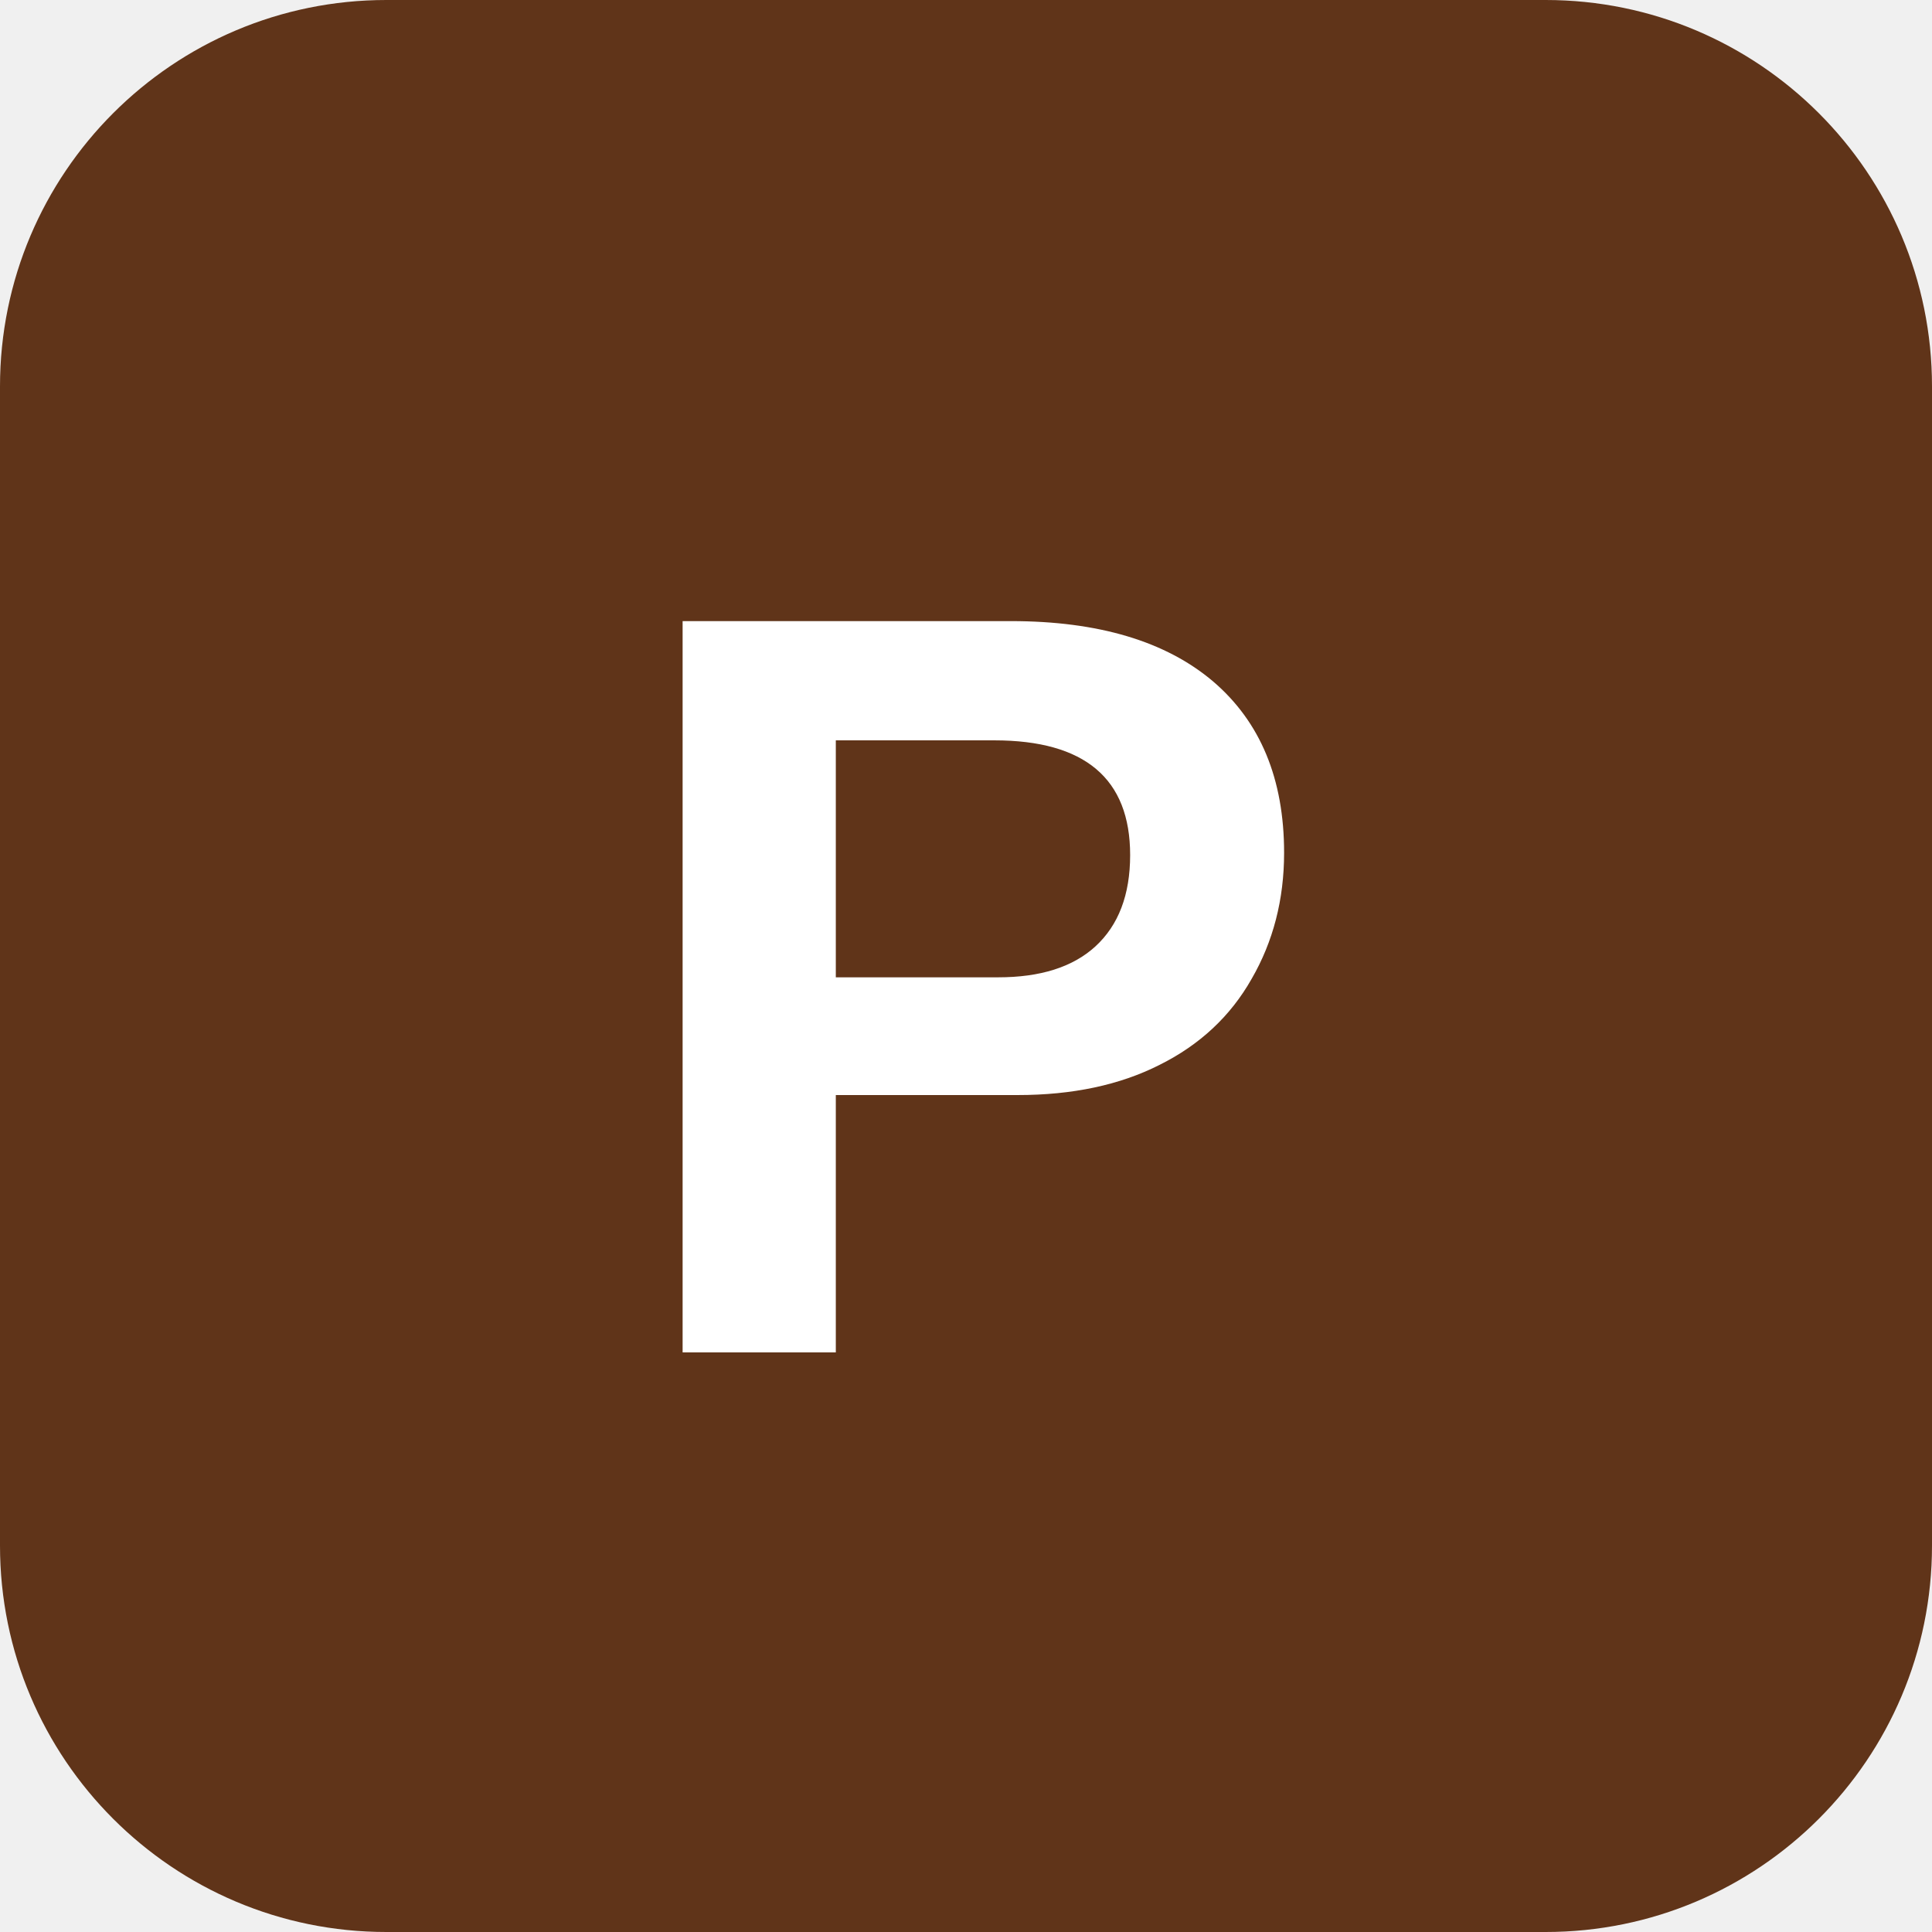
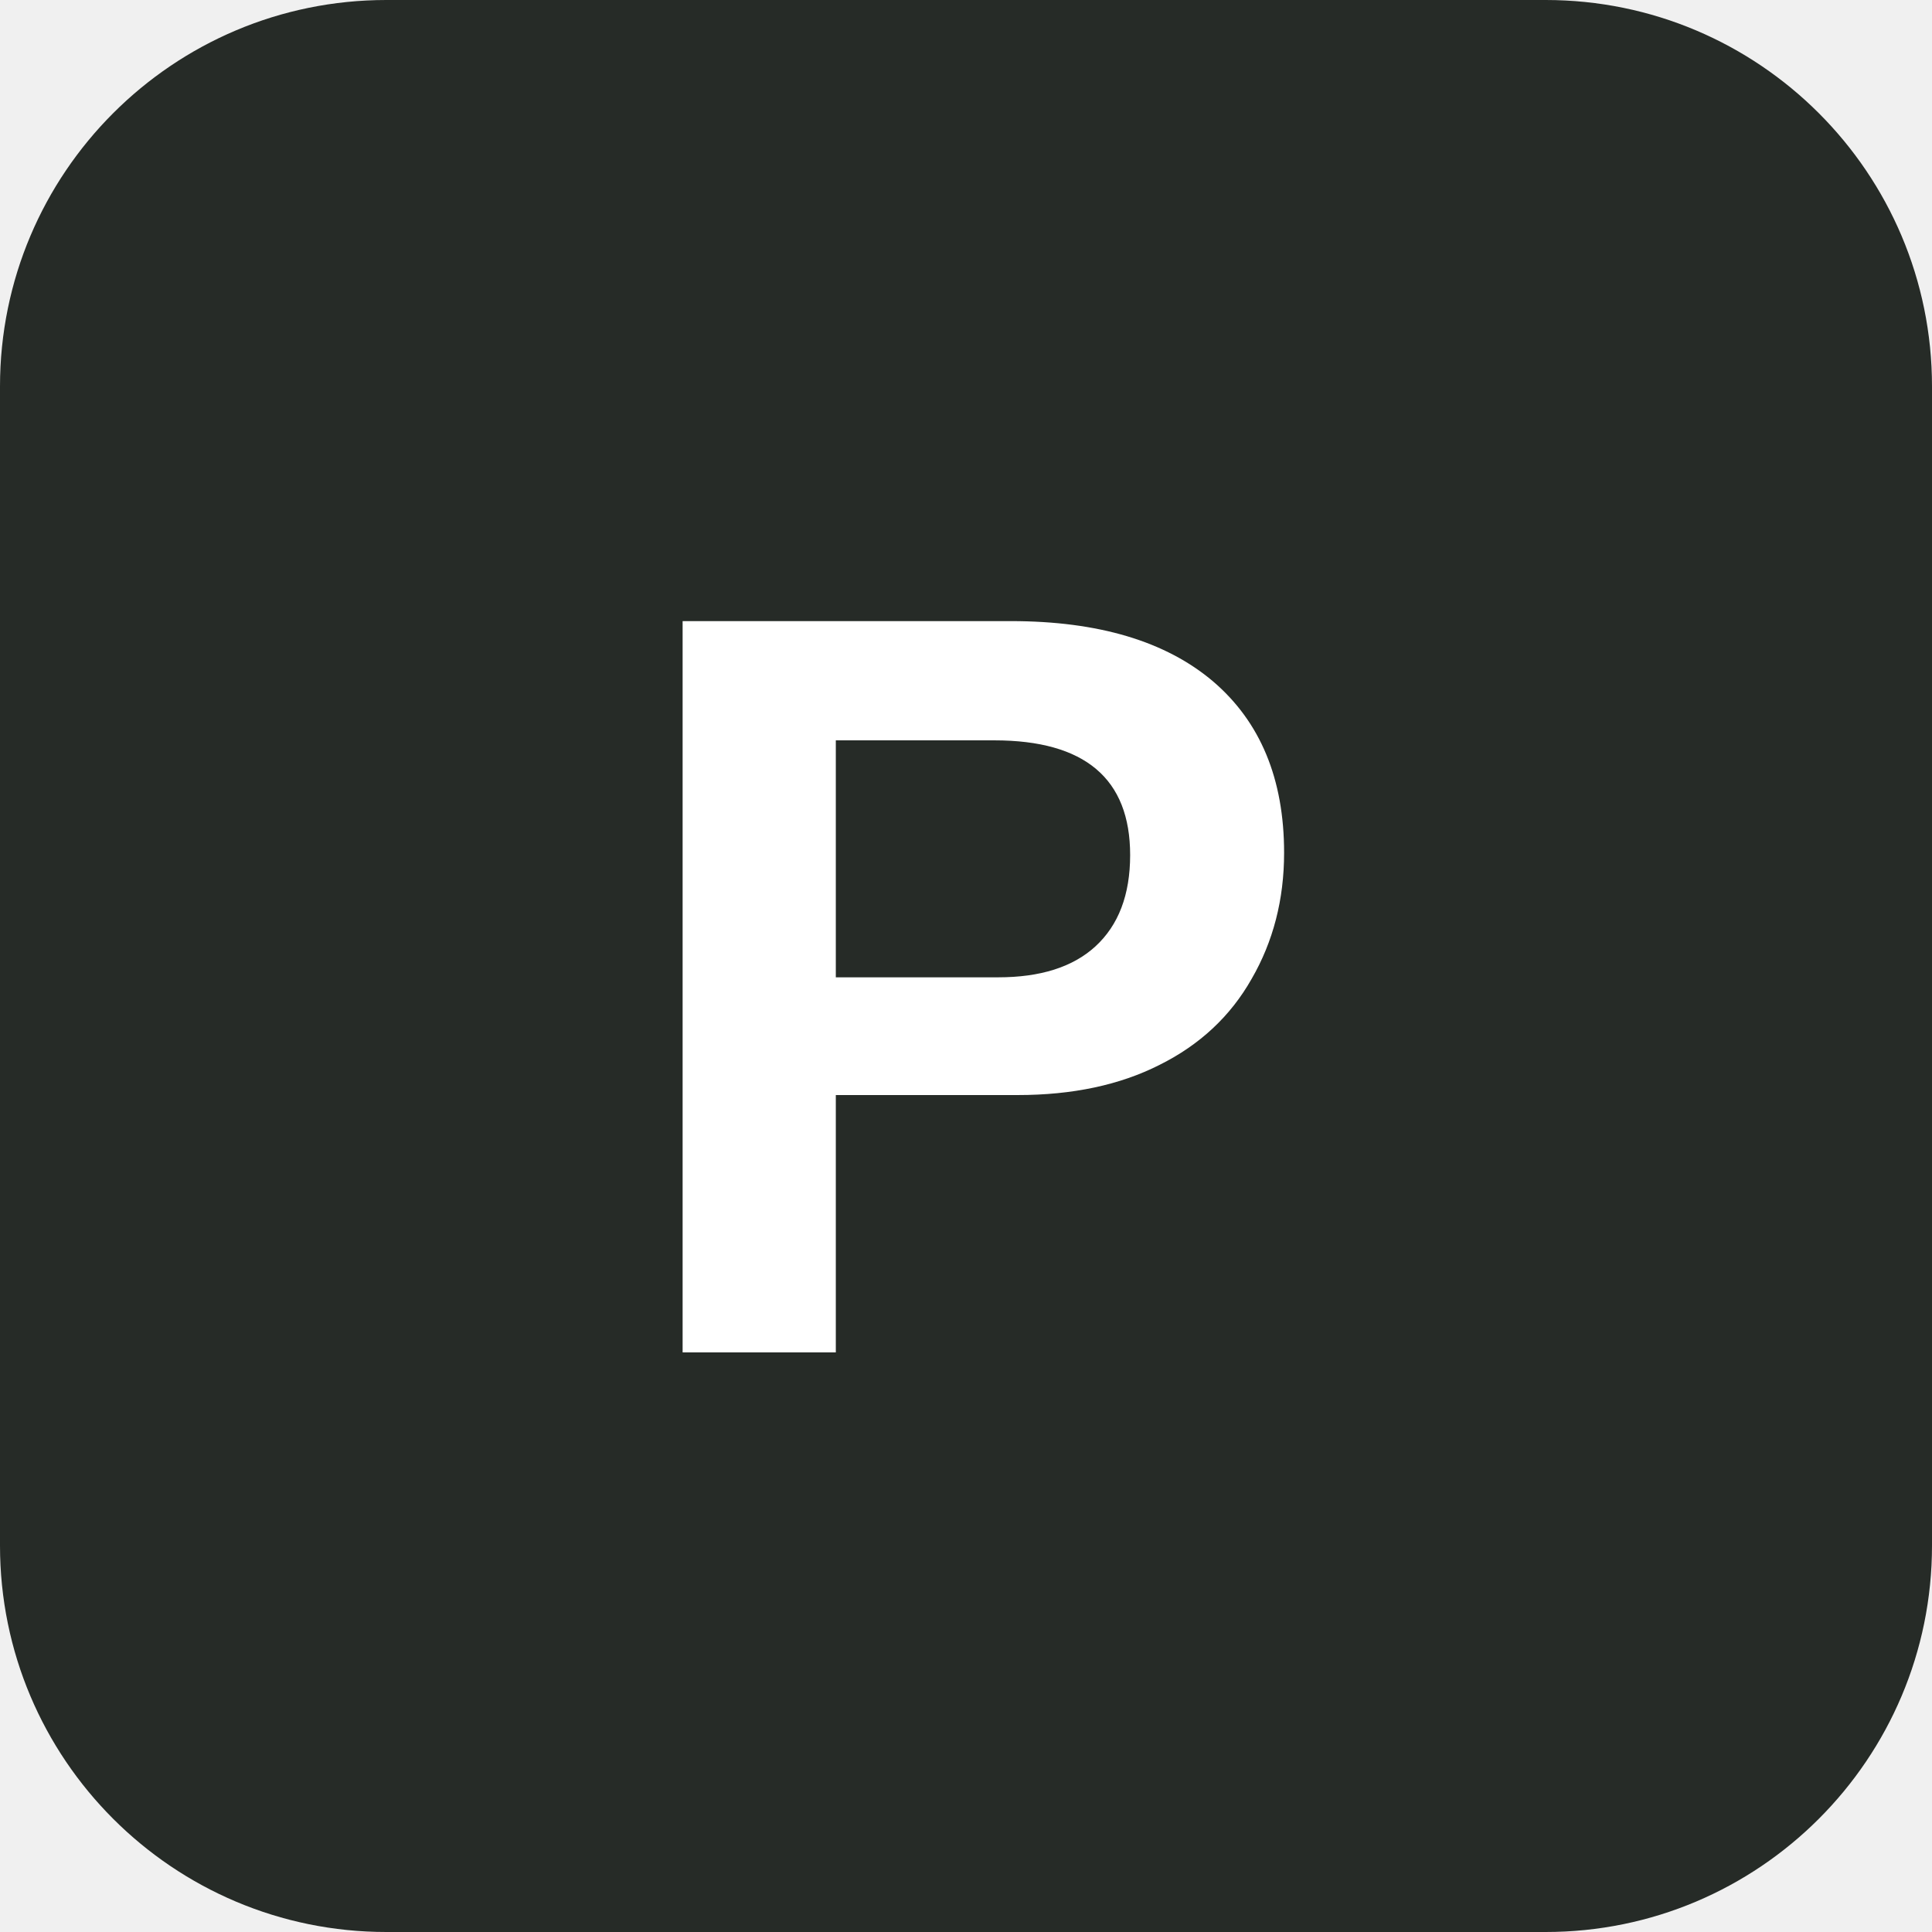
<svg xmlns="http://www.w3.org/2000/svg" viewBox="0 0 40 40">
-   <rect width="40" height="40" rx="8" fill="#603419" />
+   <rect width="40" height="40" rx="8" fill="#262b27" />
  <text x="20" y="28" text-anchor="middle" font-family="Arial" font-weight="700" font-size="22" fill="#ffffff">P</text>
</svg>
